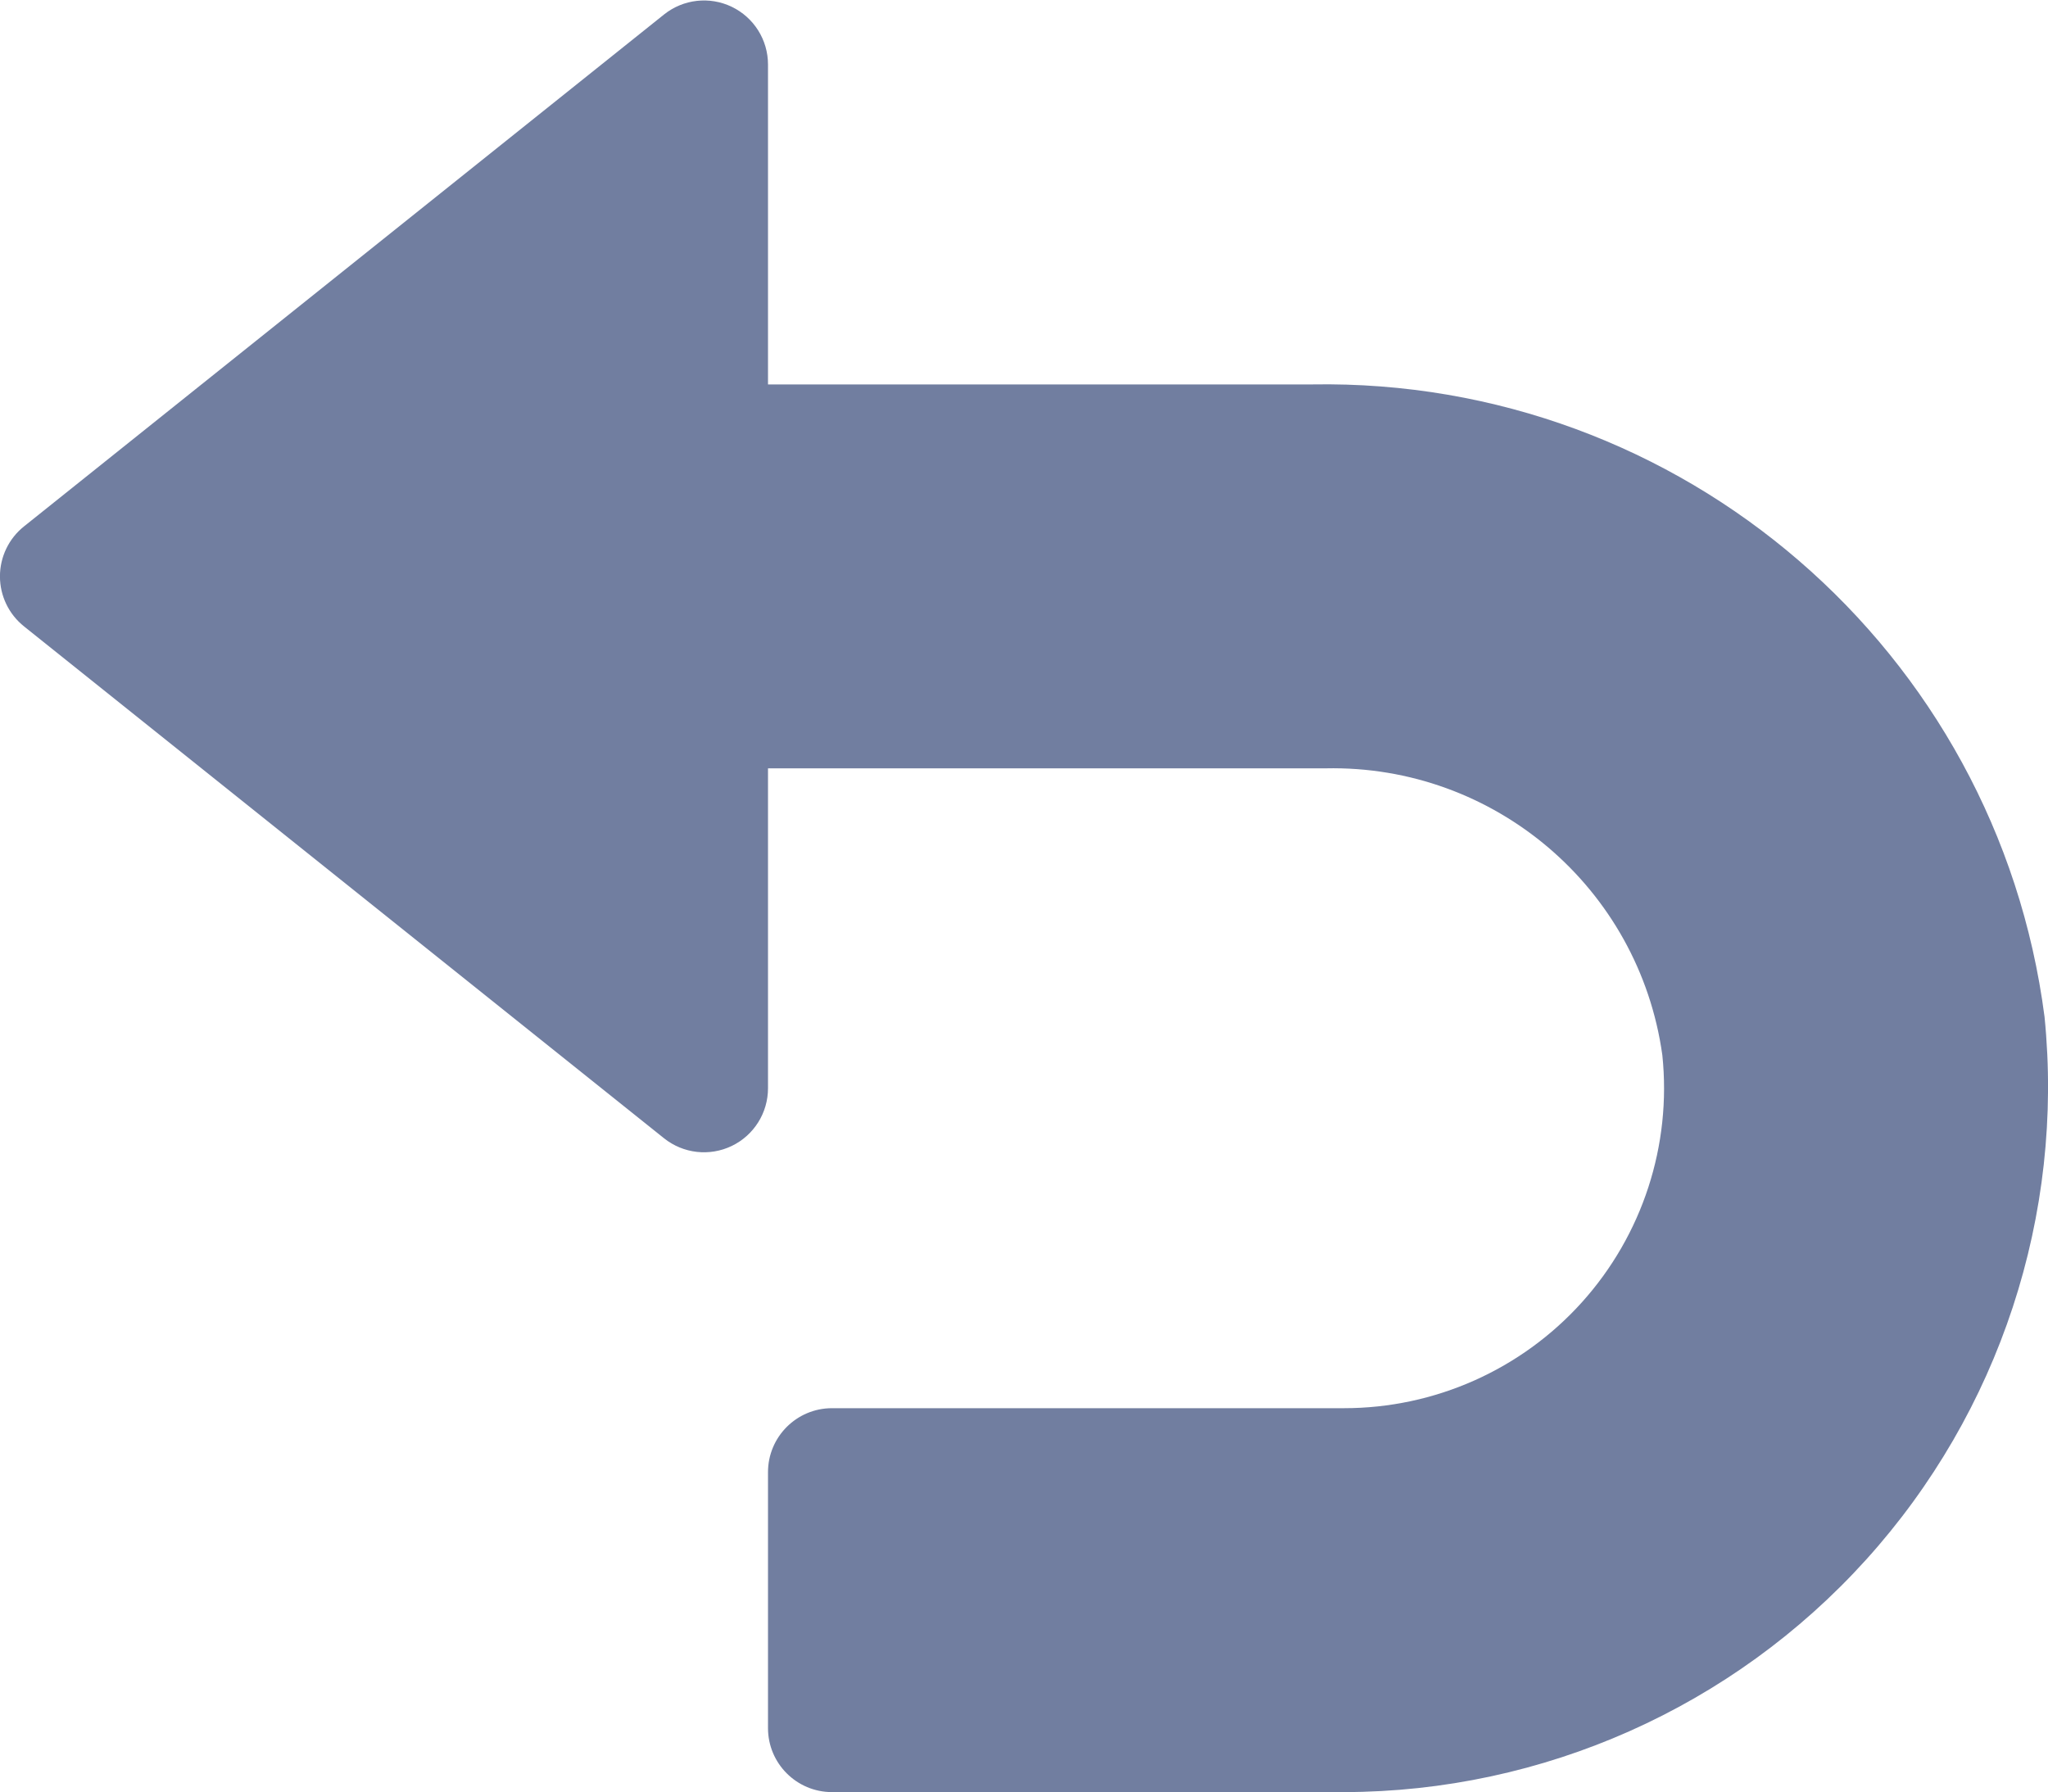
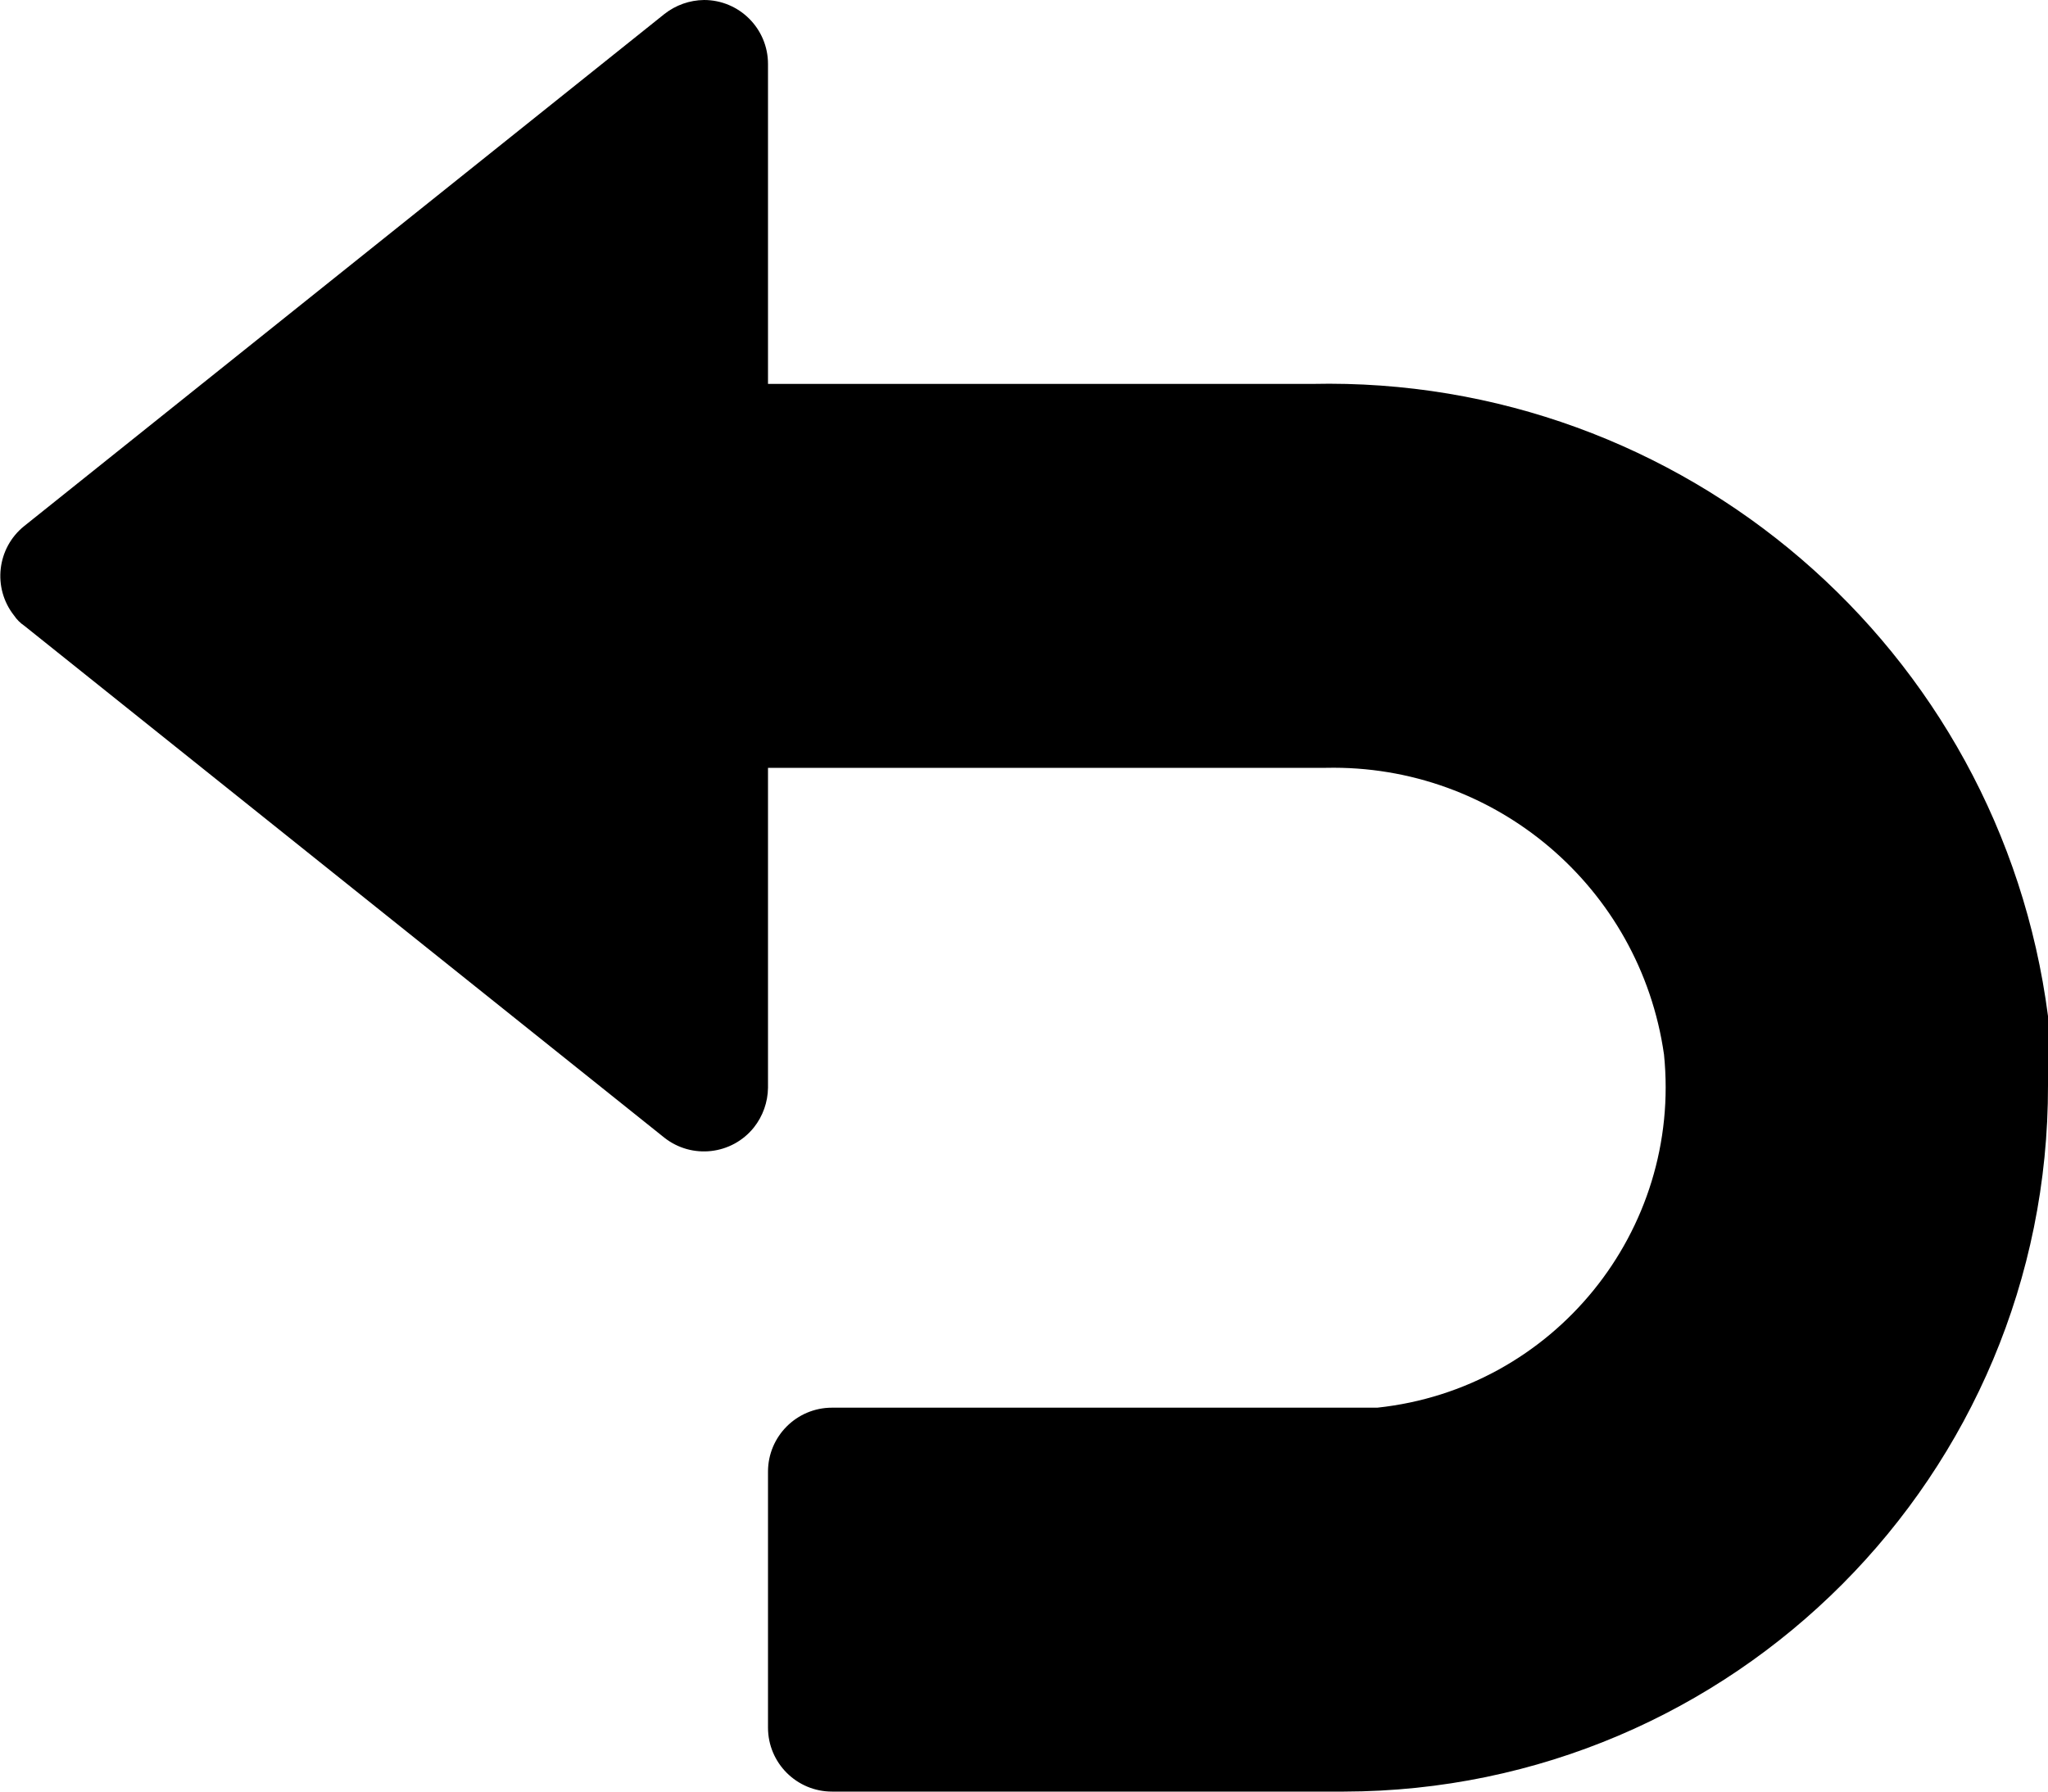
- <svg xmlns="http://www.w3.org/2000/svg" width="16" height="14" viewBox="0 0 16 14">
-   <defs>
-     <style>.a{fill:#717ea0;}</style>
-   </defs>
-   <g transform="translate(2 -30.996)">
-     <g transform="translate(-2 30.996)">
-       <path class="a" d="M15.973,39.942A5.672,5.672,0,0,0,10.25,35H6V32.5a.5.5,0,0,0-.812-.391l-5,4a.5.5,0,0,0,0,.782l5,4A.5.5,0,0,0,6,40.5V38h4.356a2.6,2.6,0,0,1,2.631,2.241A2.5,2.5,0,0,1,10.5,43h-4a.5.5,0,0,0-.5.5v2a.5.5,0,0,0,.5.5h4A5.51,5.51,0,0,0,15.973,39.942Z" transform="translate(0 -31.996)" />
-     </g>
-   </g>
+ <svg xmlns="http://www.w3.org/2000/svg" viewBox="0 0 16 14">
+   <path d="M16 7.94A5.67 5.67 0 0010.25 3H6V.5a.5.5 0 00-.5-.5.51.51 0 00-.31.11l-5 4a.5.5 0 00-.08.7.3.3 0 00.08.08l5 4a.5.5 0 00.7-.08A.51.51 0 006 8.5V6h4.36A2.61 2.61 0 0113 8.24 2.52 2.52 0 0110.76 11H6.5a.5.5 0 00-.5.5v2a.5.5 0 00.5.5h4A5.51 5.51 0 0016 8.48a4.89 4.89 0 000-.54z" />
</svg>
